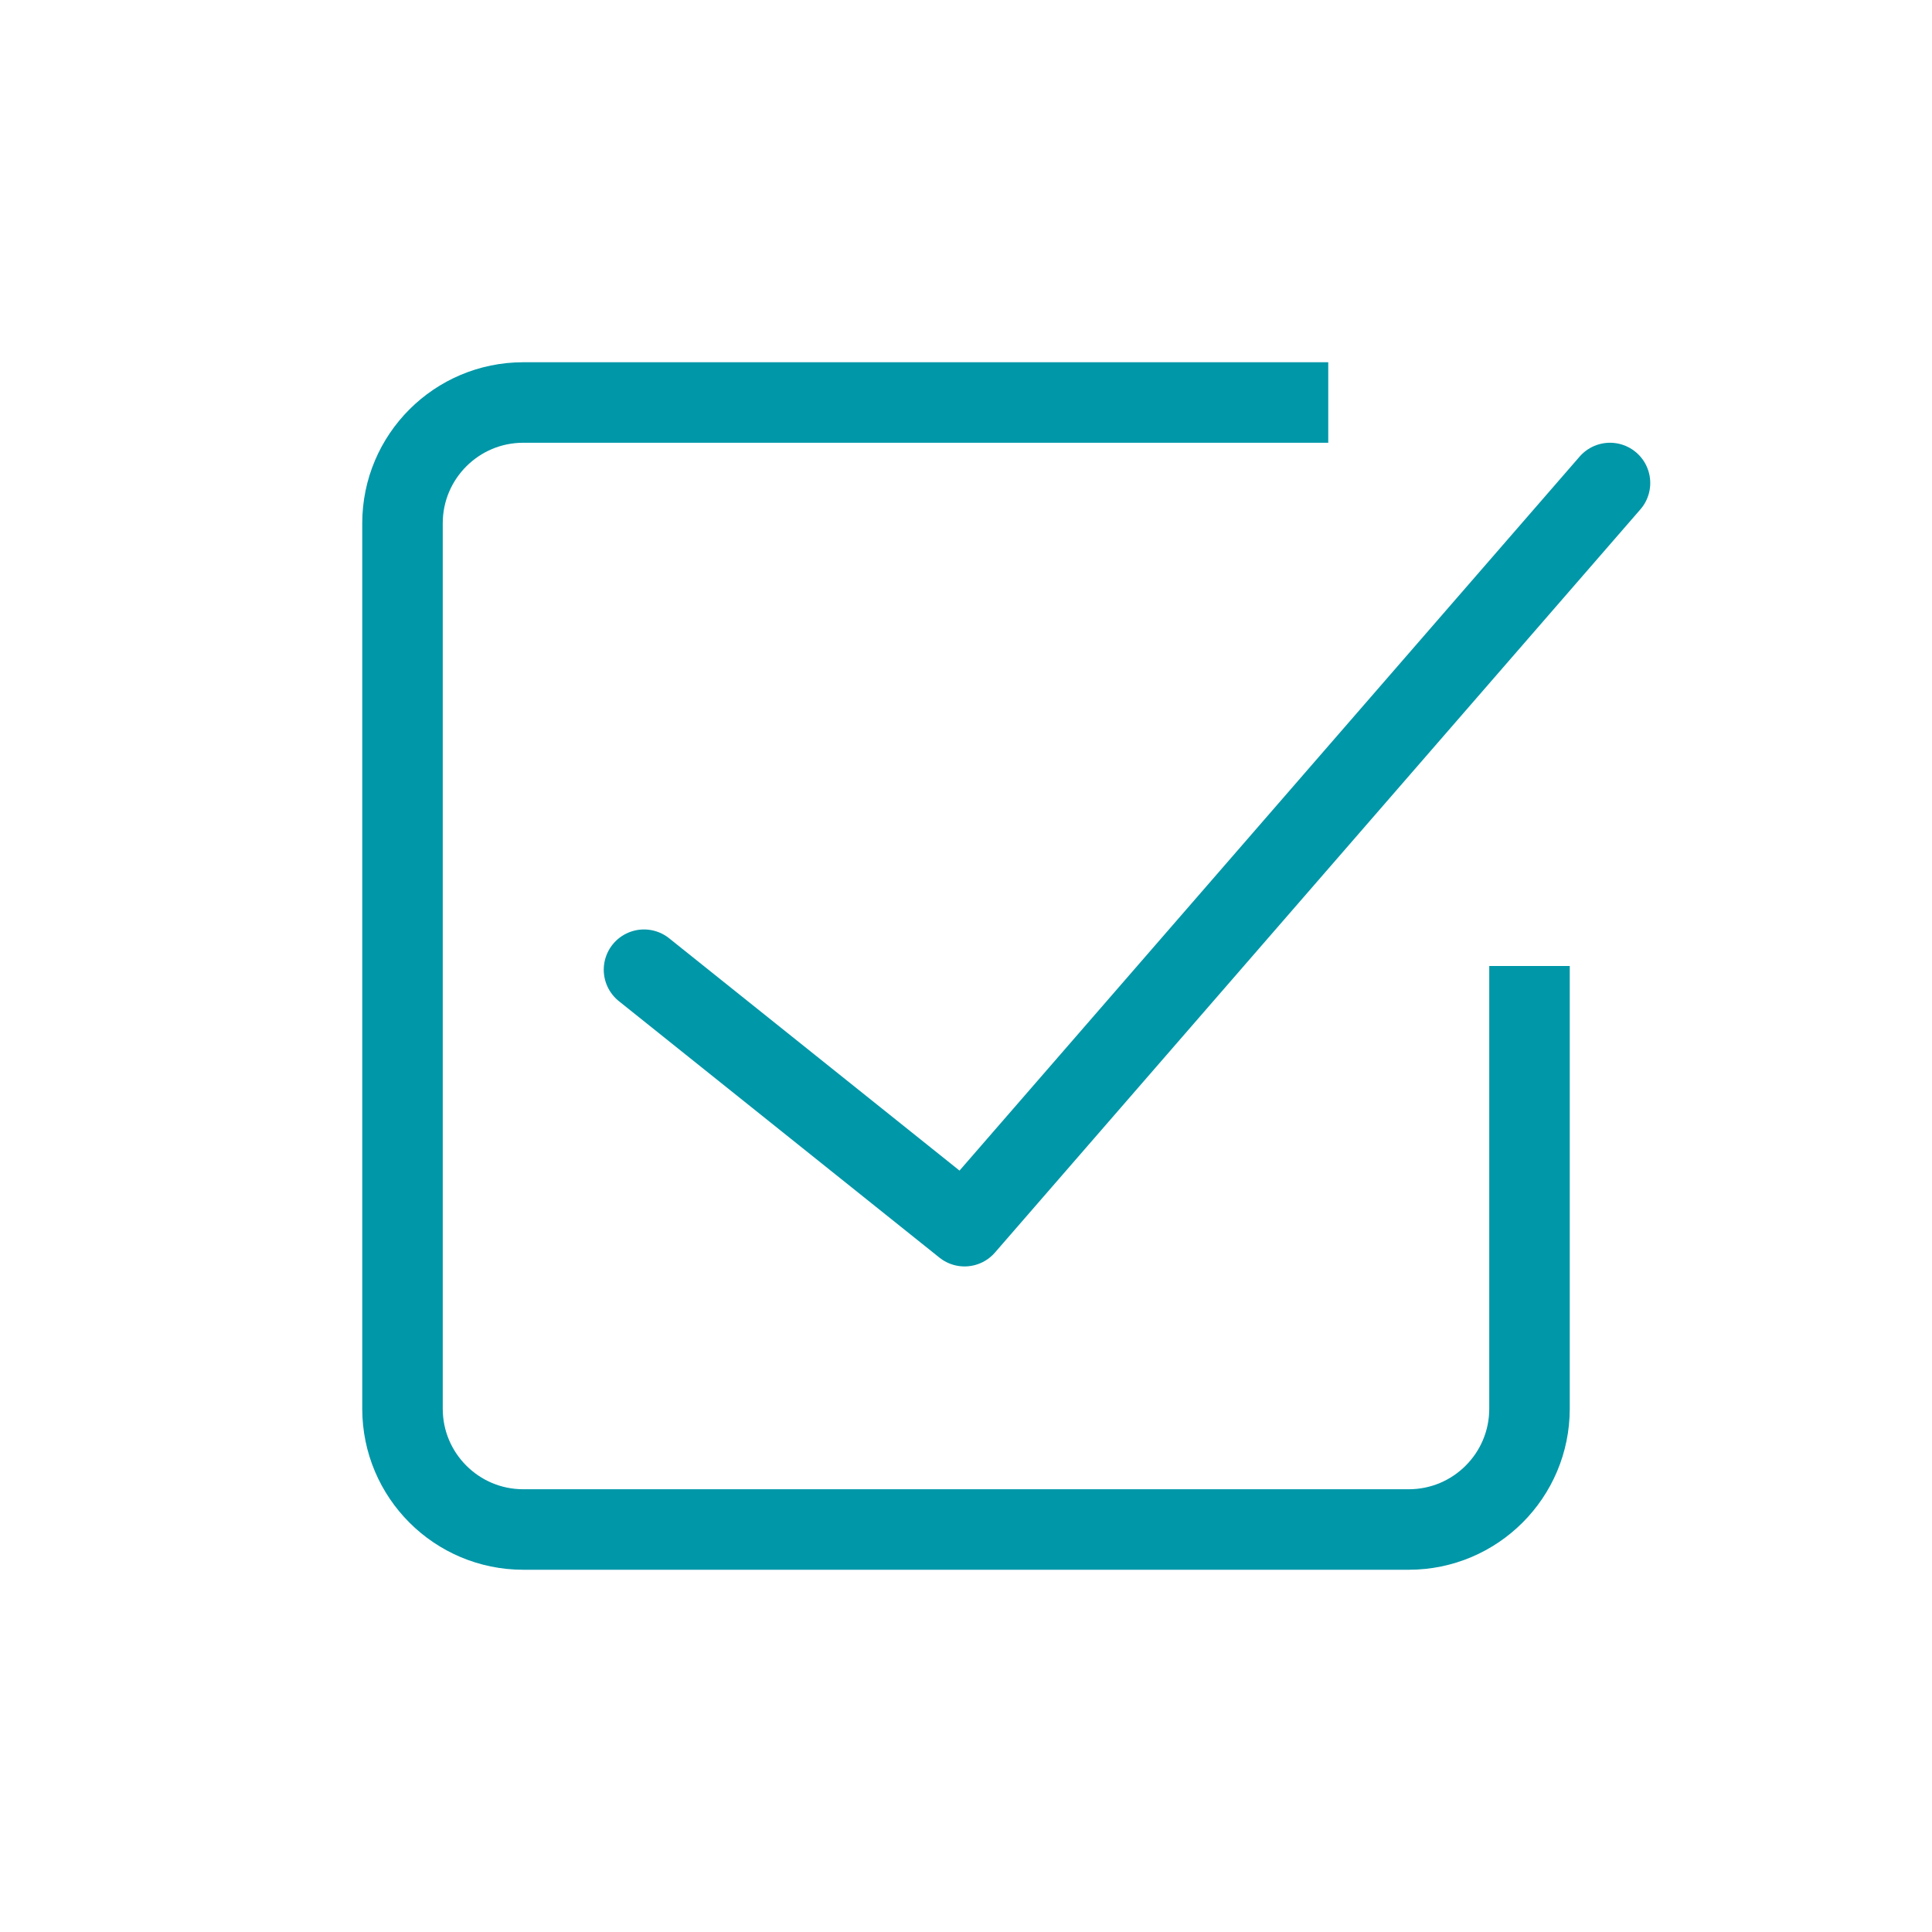
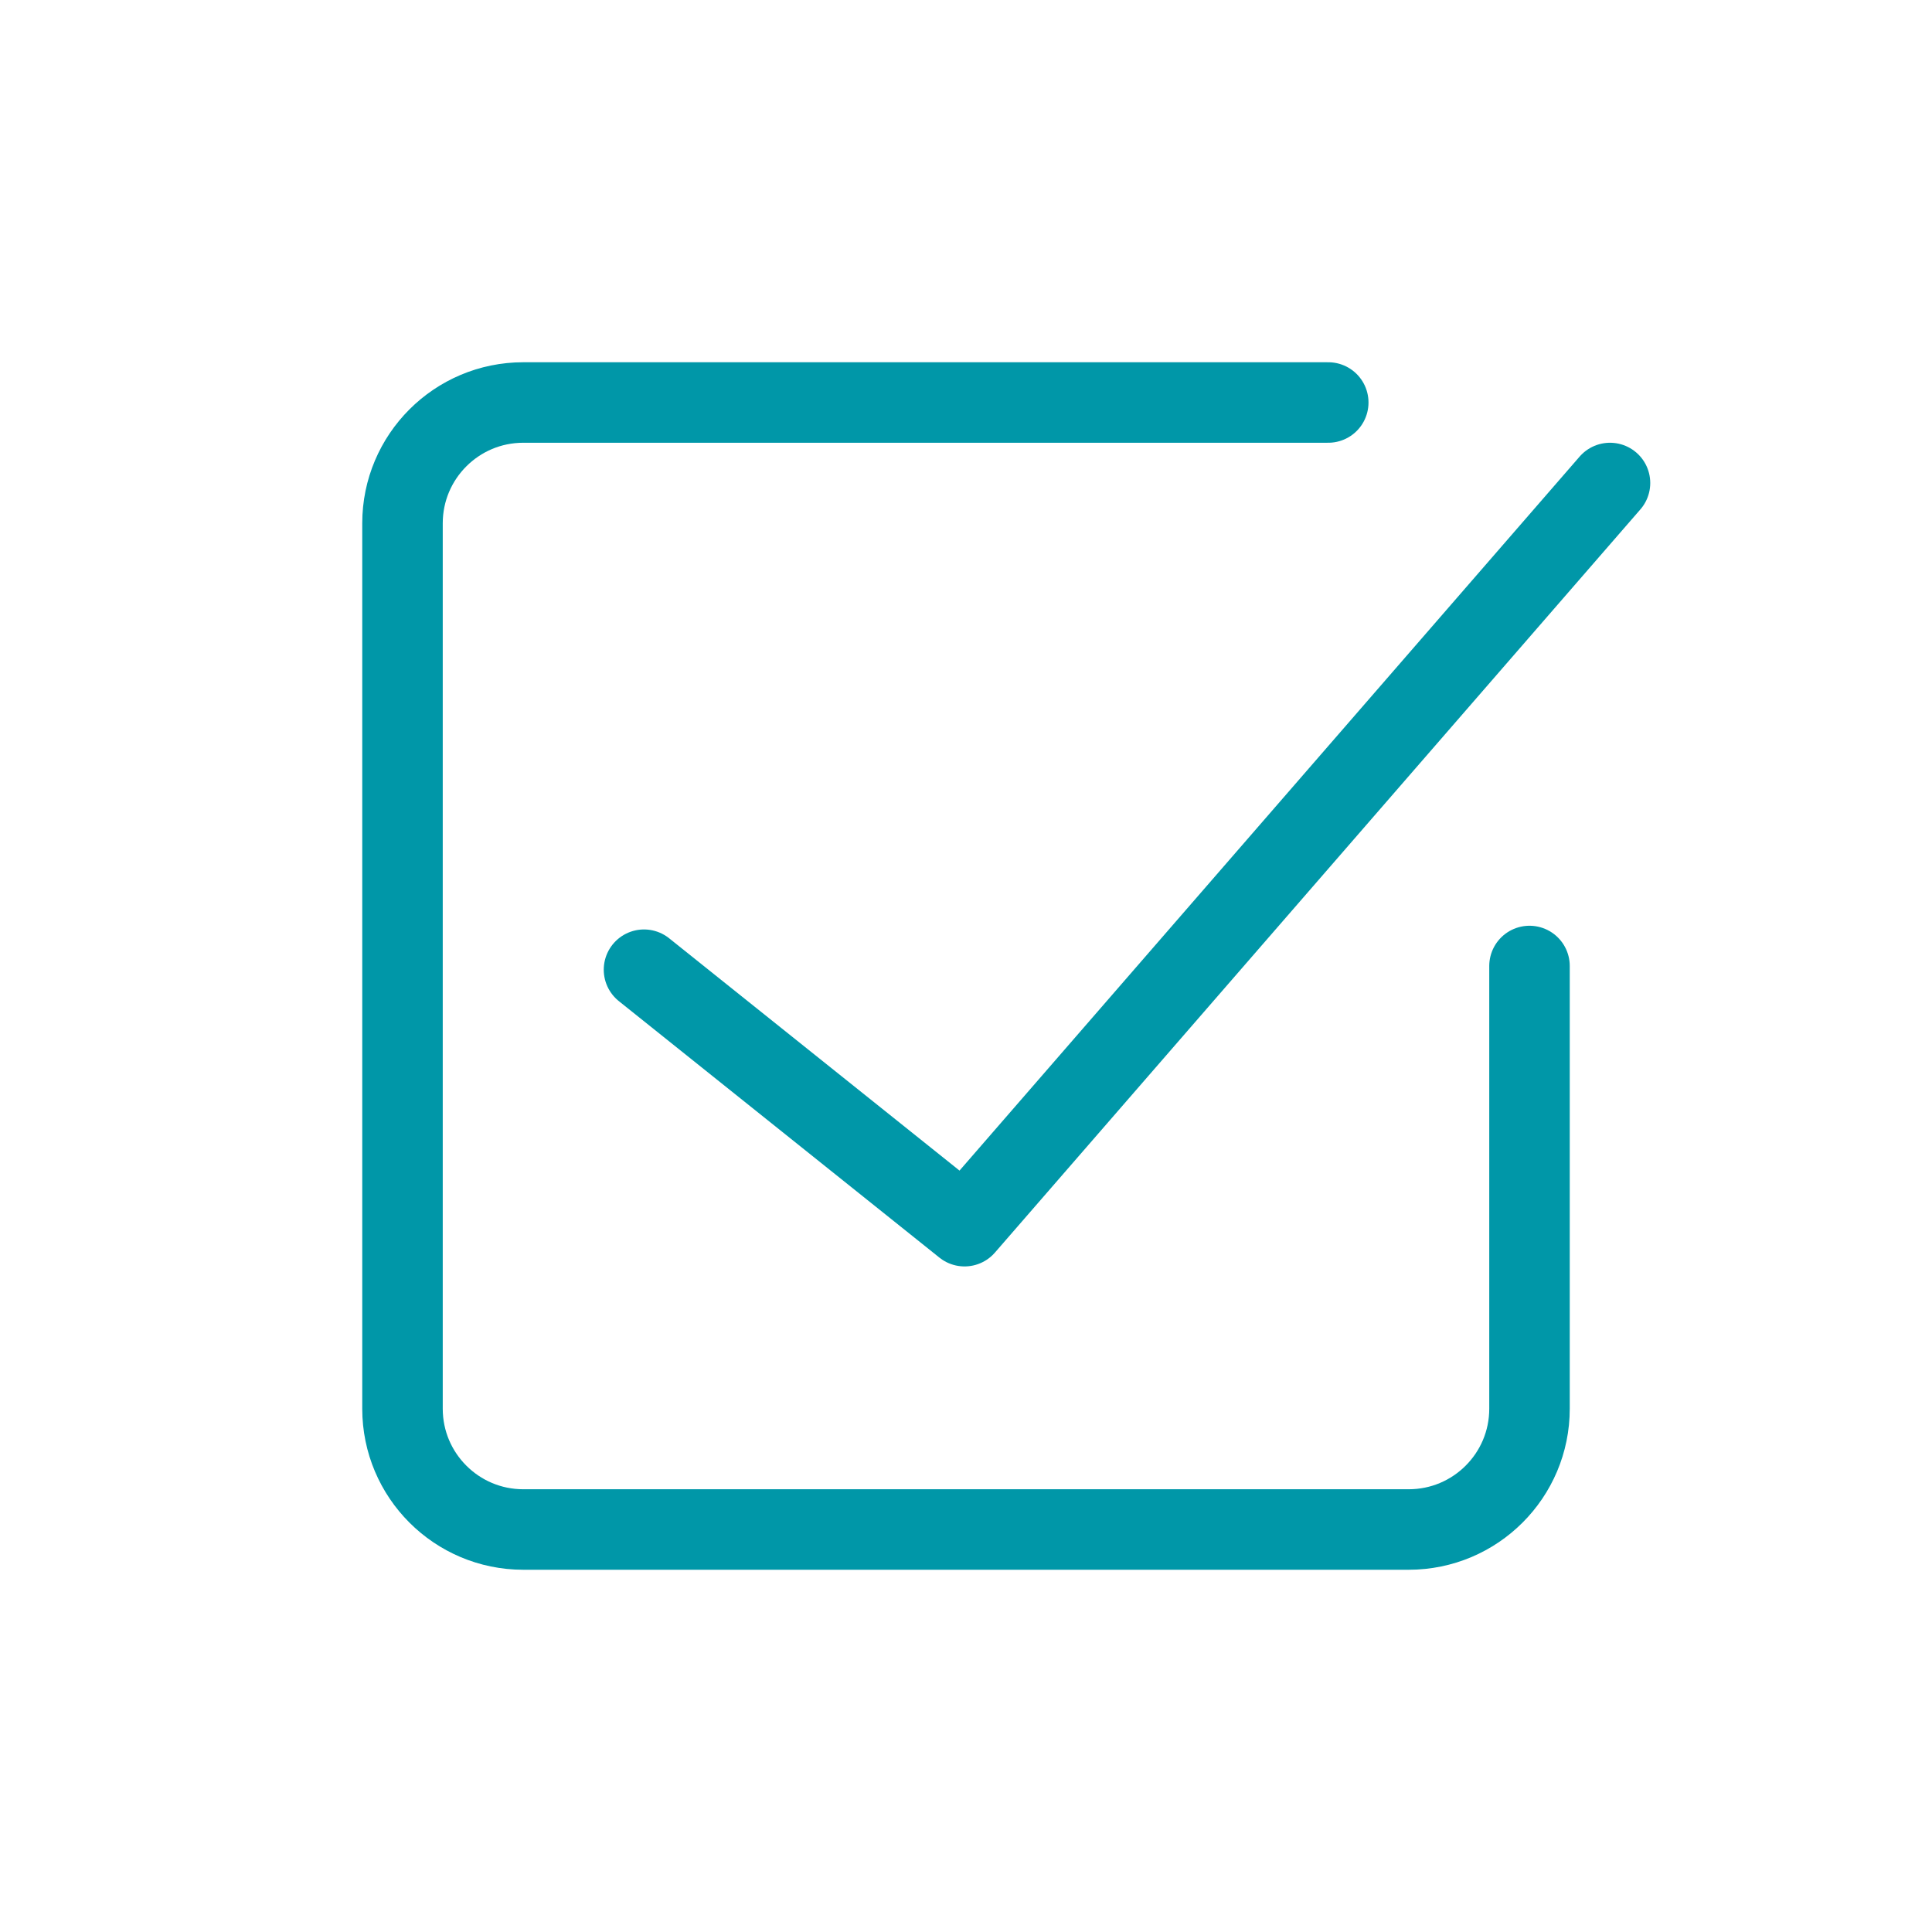
- <svg xmlns="http://www.w3.org/2000/svg" width="24" height="24" viewBox="0 0 24 24" class="ds-svg-icon" fill="none">
-   <path d="M16.5 5H6.5C5.672 5 5 5.672 5 6.5V17.5C5 18.328 5.672 19 6.5 19H17.5C18.328 19 19 18.328 19 17.5V12" stroke="hsl(186,100%,33%)" />
-   <path d="M20 6L11.982 15.232L8 12.046" stroke="hsl(186,100%,33%)" stroke-linecap="round" stroke-linejoin="round" />
+ <svg xmlns="http://www.w3.org/2000/svg" width="24" height="24" viewBox="0 0 24 24">
+   <g fill="none" stroke="hsl(186,100%,33%)" stroke-linecap="round" stroke-linejoin="round">
+     <path d="M16.5 5H6.5C5.672 5 5 5.672 5 6.5V17.5C5 18.328 5.672 19 6.5 19H17.5C18.328 19 19 18.328 19 17.5V12" />
+     <path d="M20 6L11.982 15.232L8 12.046" />
+   </g>
</svg>
